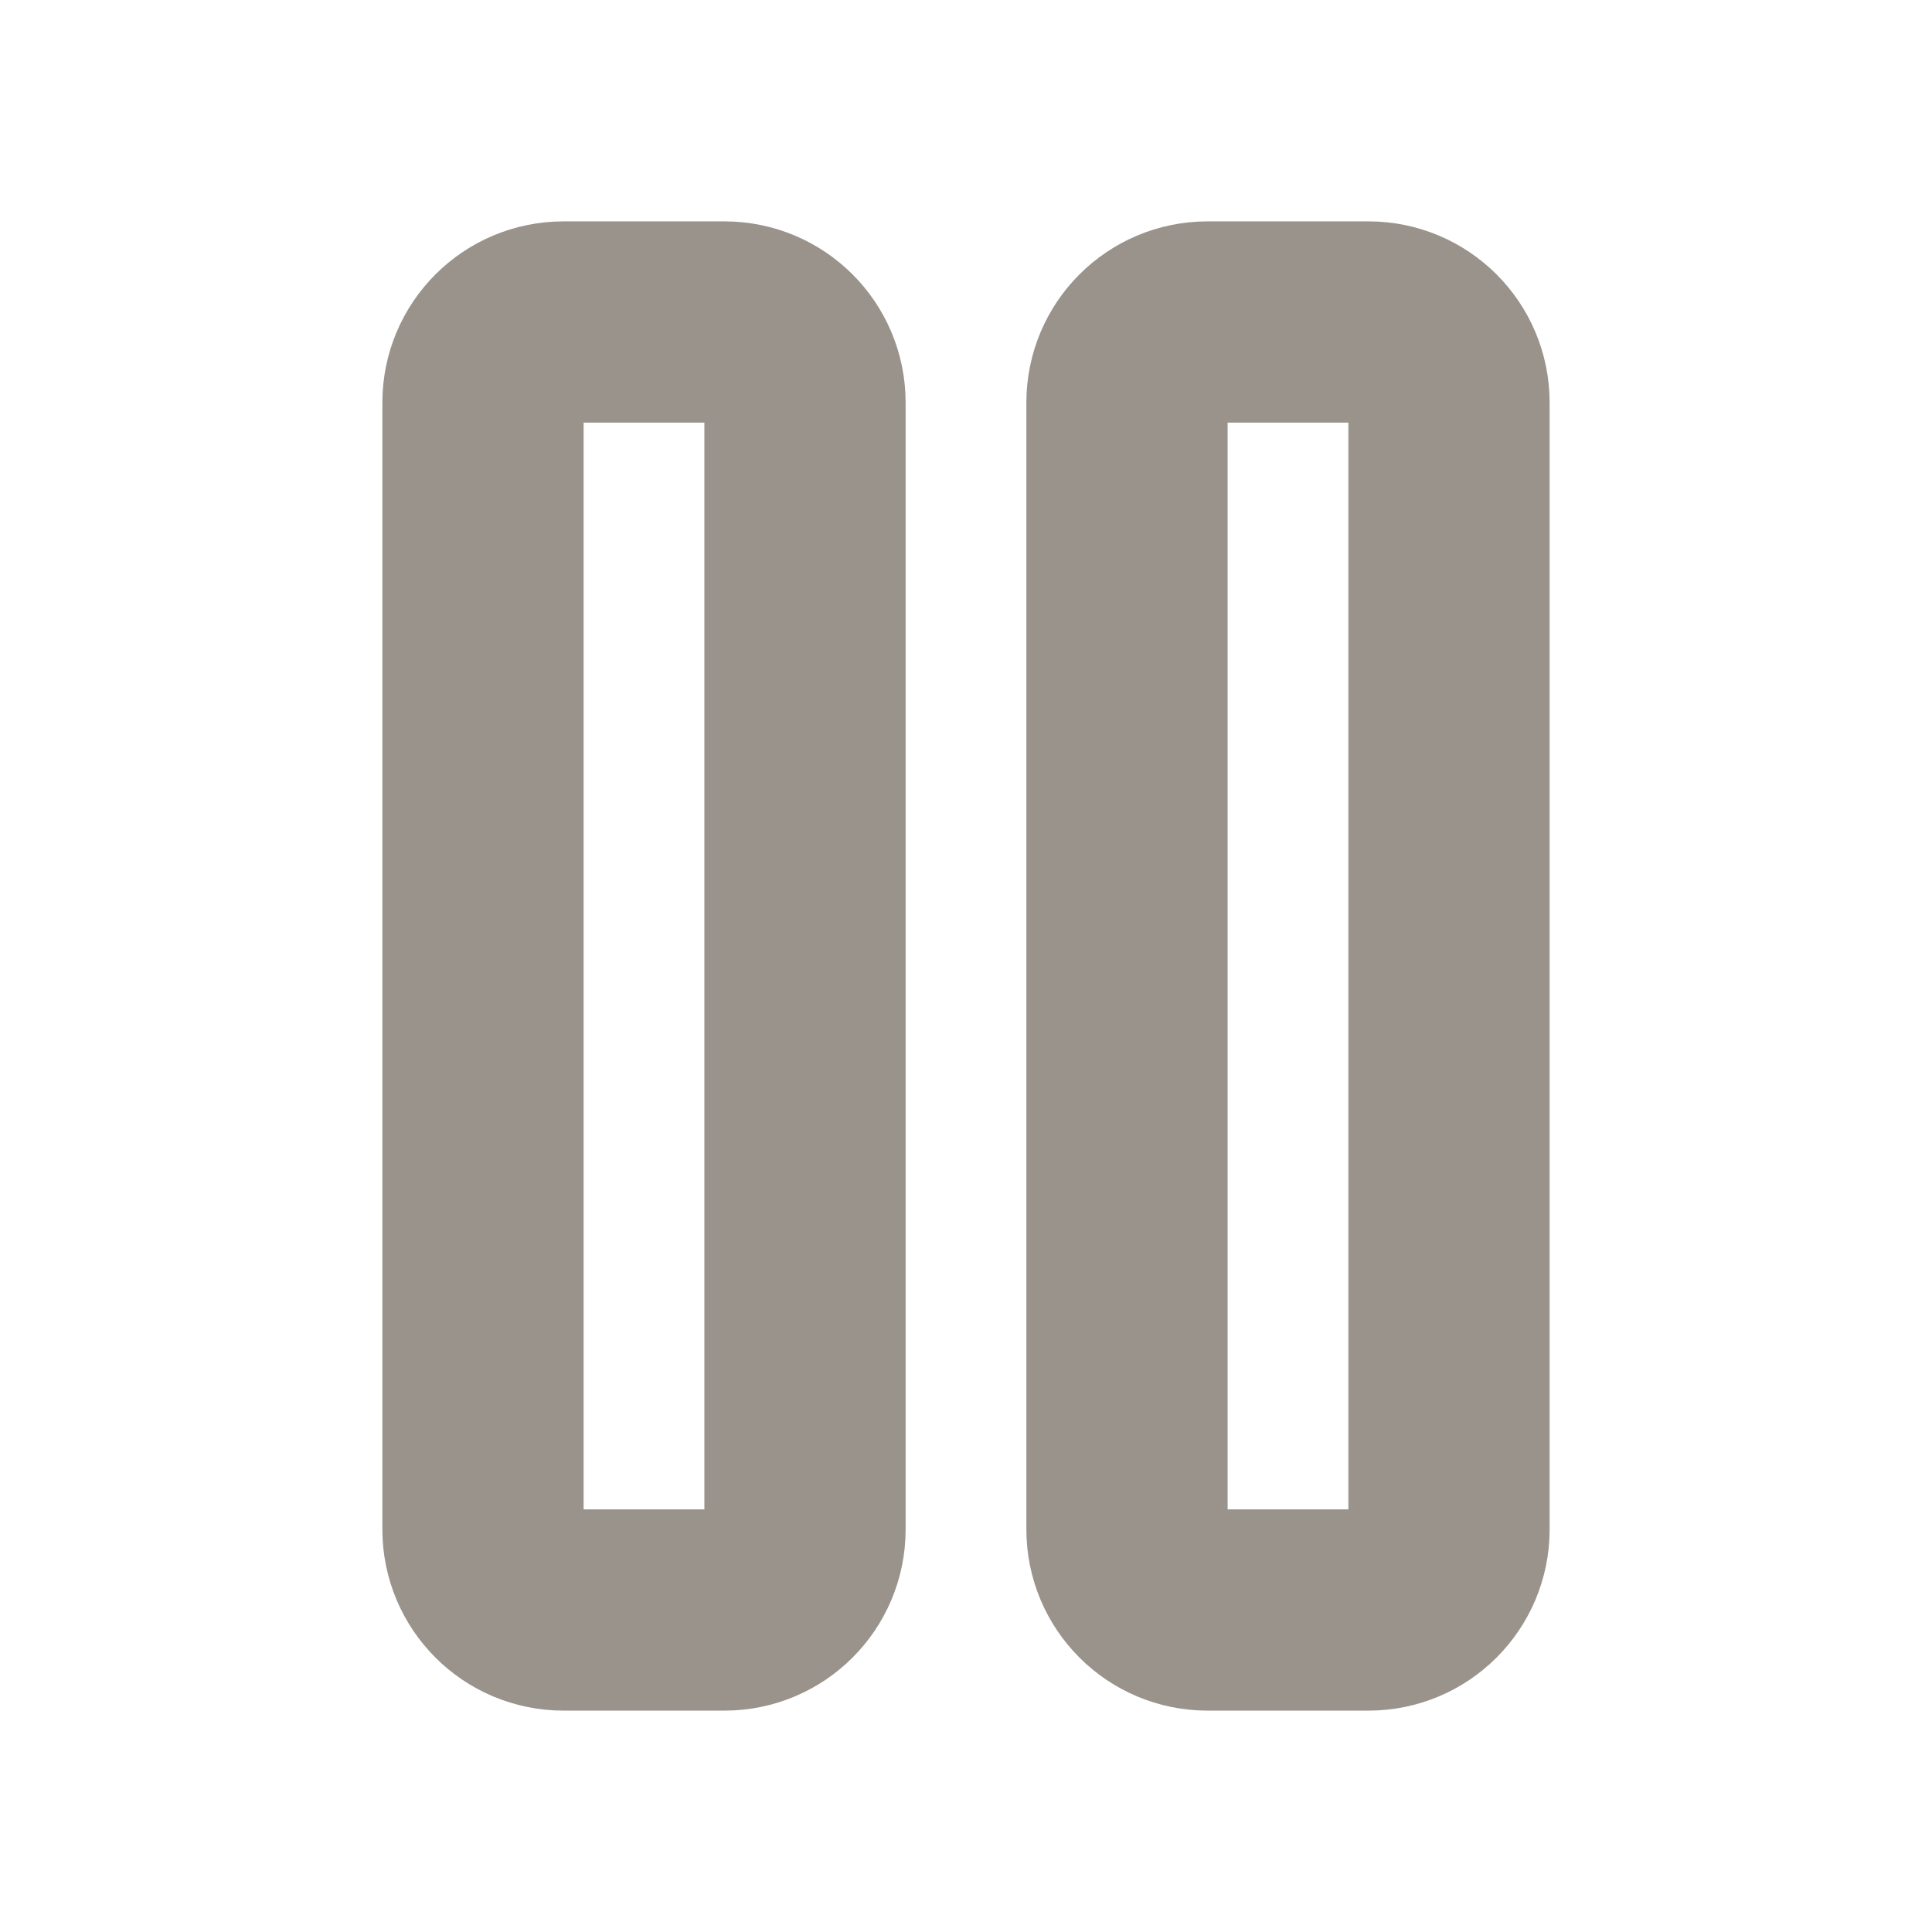
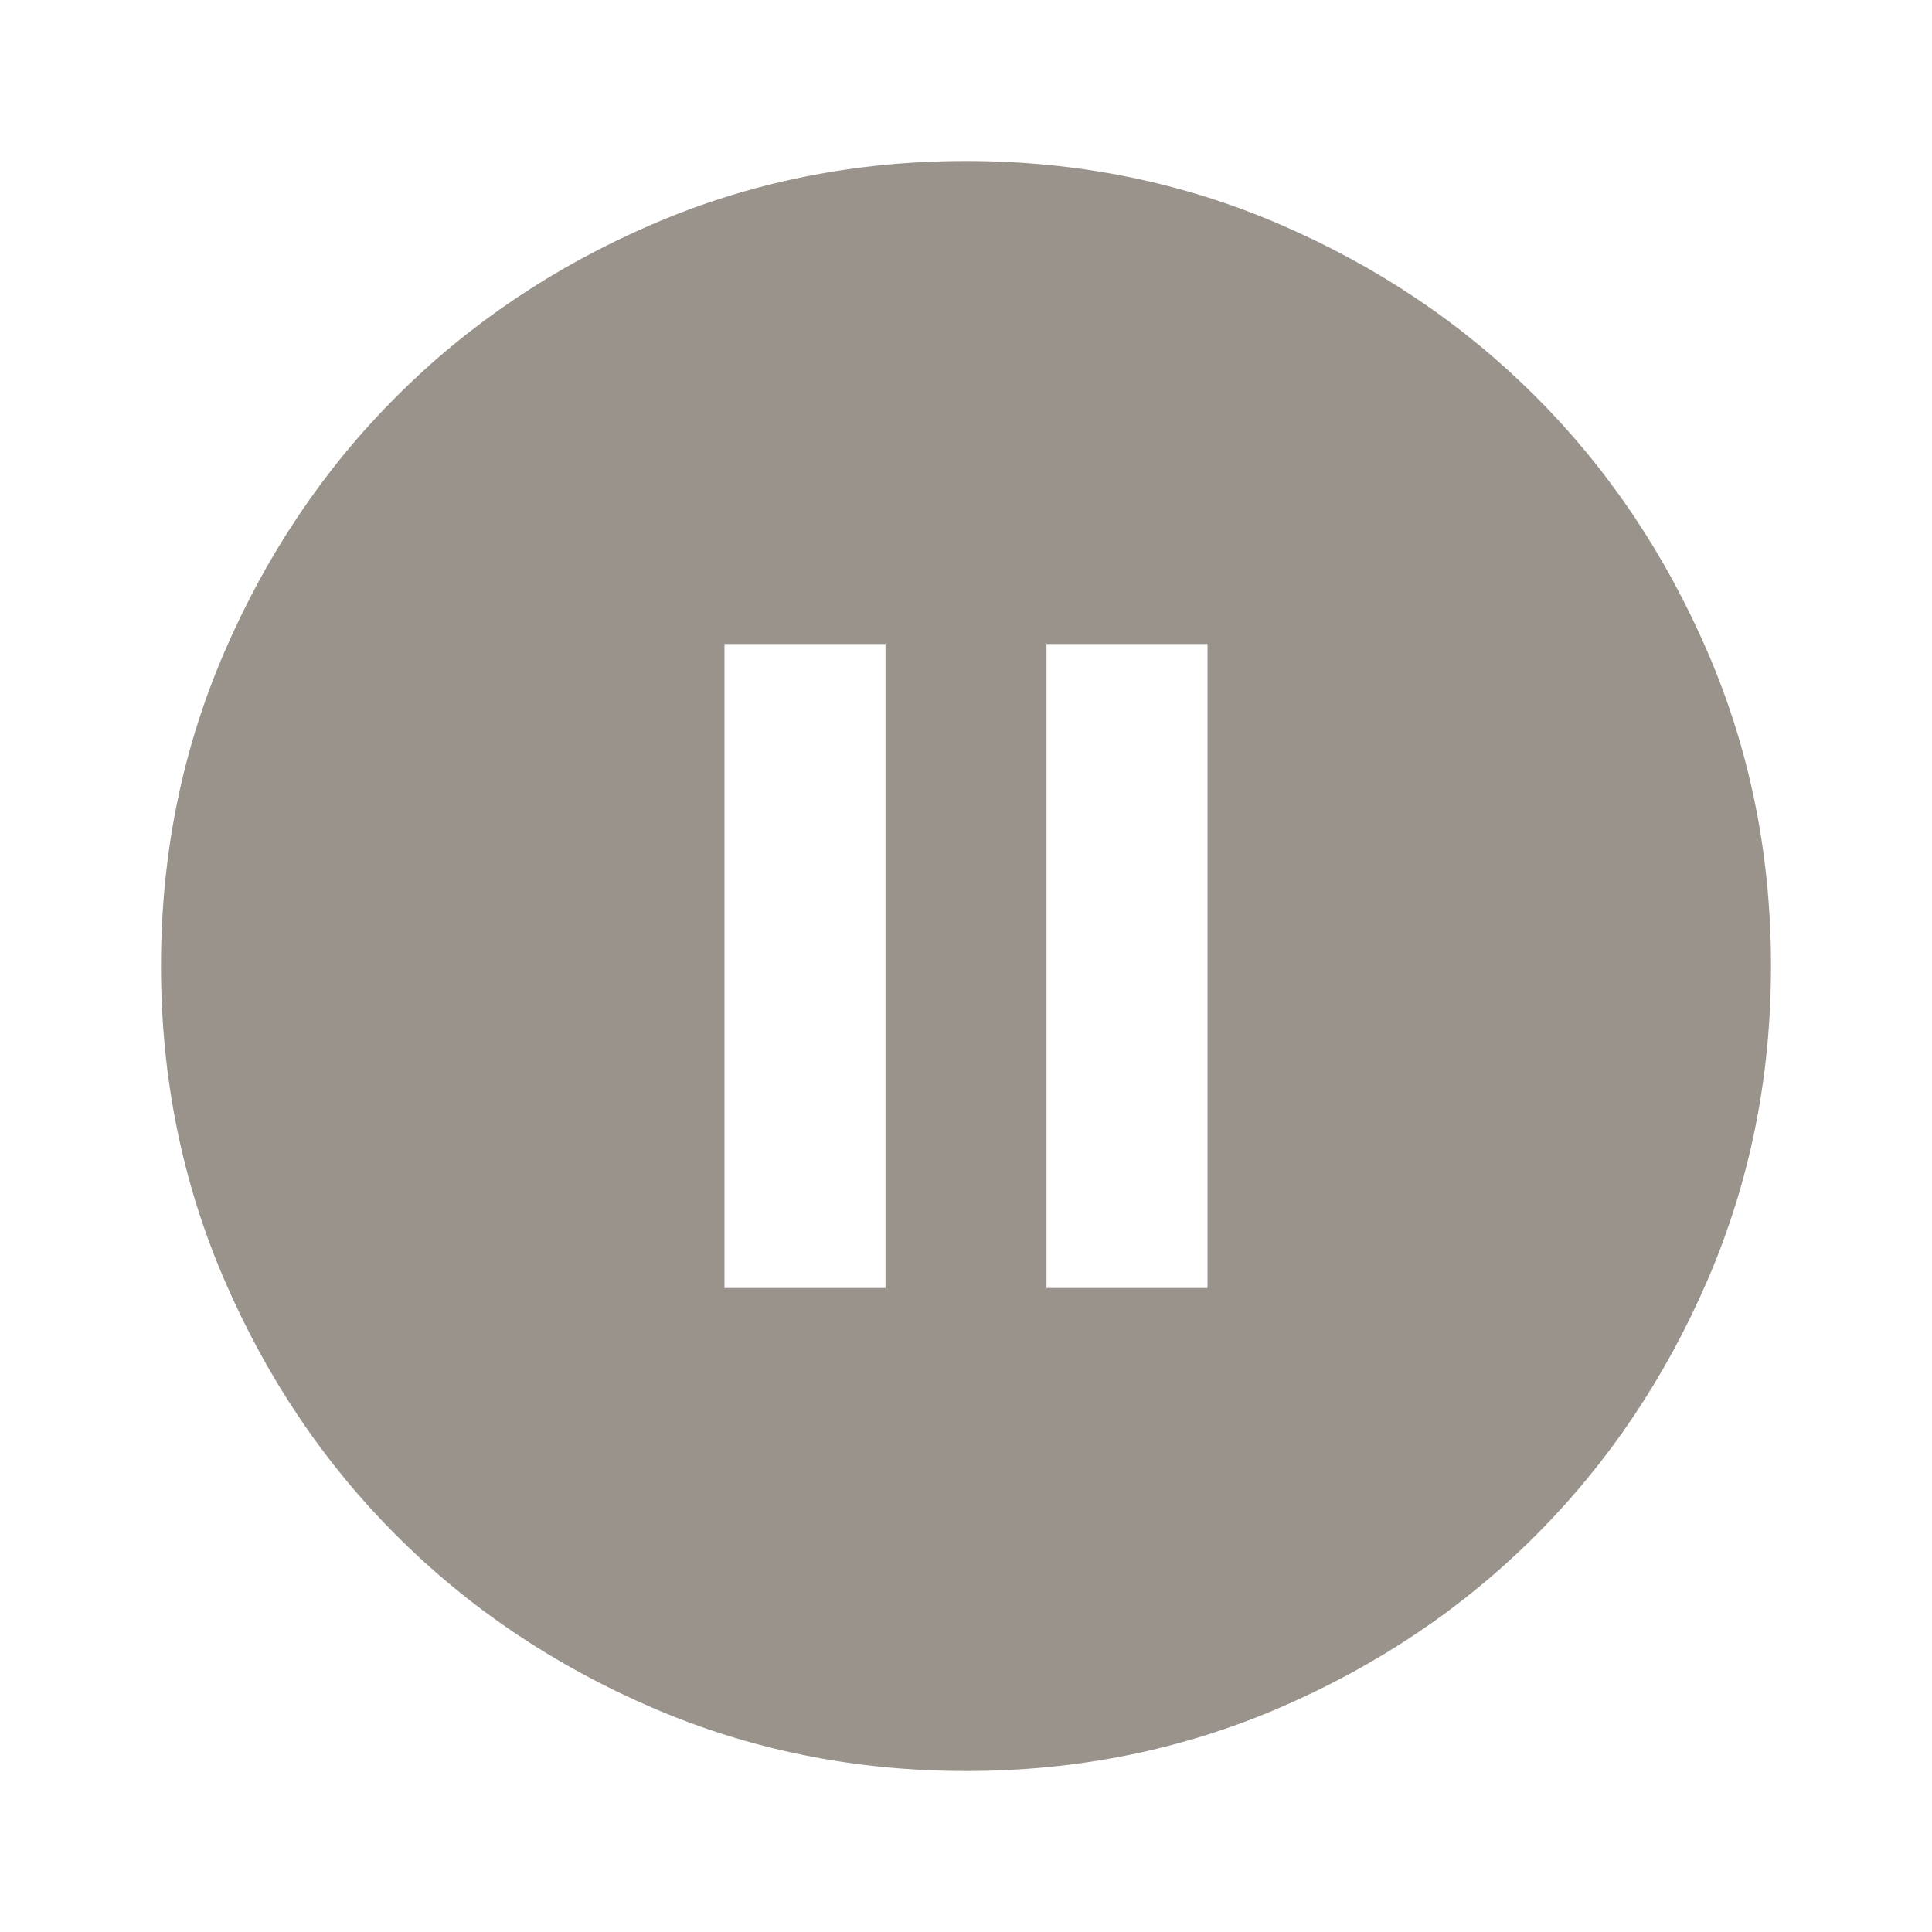
- <svg xmlns="http://www.w3.org/2000/svg" width="24" height="24" viewBox="0 0 24 24" fill="none" stroke="#9a938c" stroke-width="2.5" stroke-linecap="round" stroke-linejoin="round">
-   <rect x="14" y="4" width="4" height="16" rx="1" />
-   <rect x="6" y="4" width="4" height="16" rx="1" />
+ <svg xmlns="http://www.w3.org/2000/svg" width="24" height="24" viewBox="0 -960 960 960" fill="#9a938c">
+   <path d="M360-320h80v-320h-80v320Zm160 0h80v-320h-80v320ZM480-80q-83 0-156-31.5T197-197q-54-54-85.5-127T80-480q0-83 31.5-156T197-763q54-54 127-85.5T480-880q83 0 156 31.5T763-763q54 54 85.5 127T880-480q0 83-31.5 156T763-197q-54 54-127 85.5T480-80Z" />
</svg>
